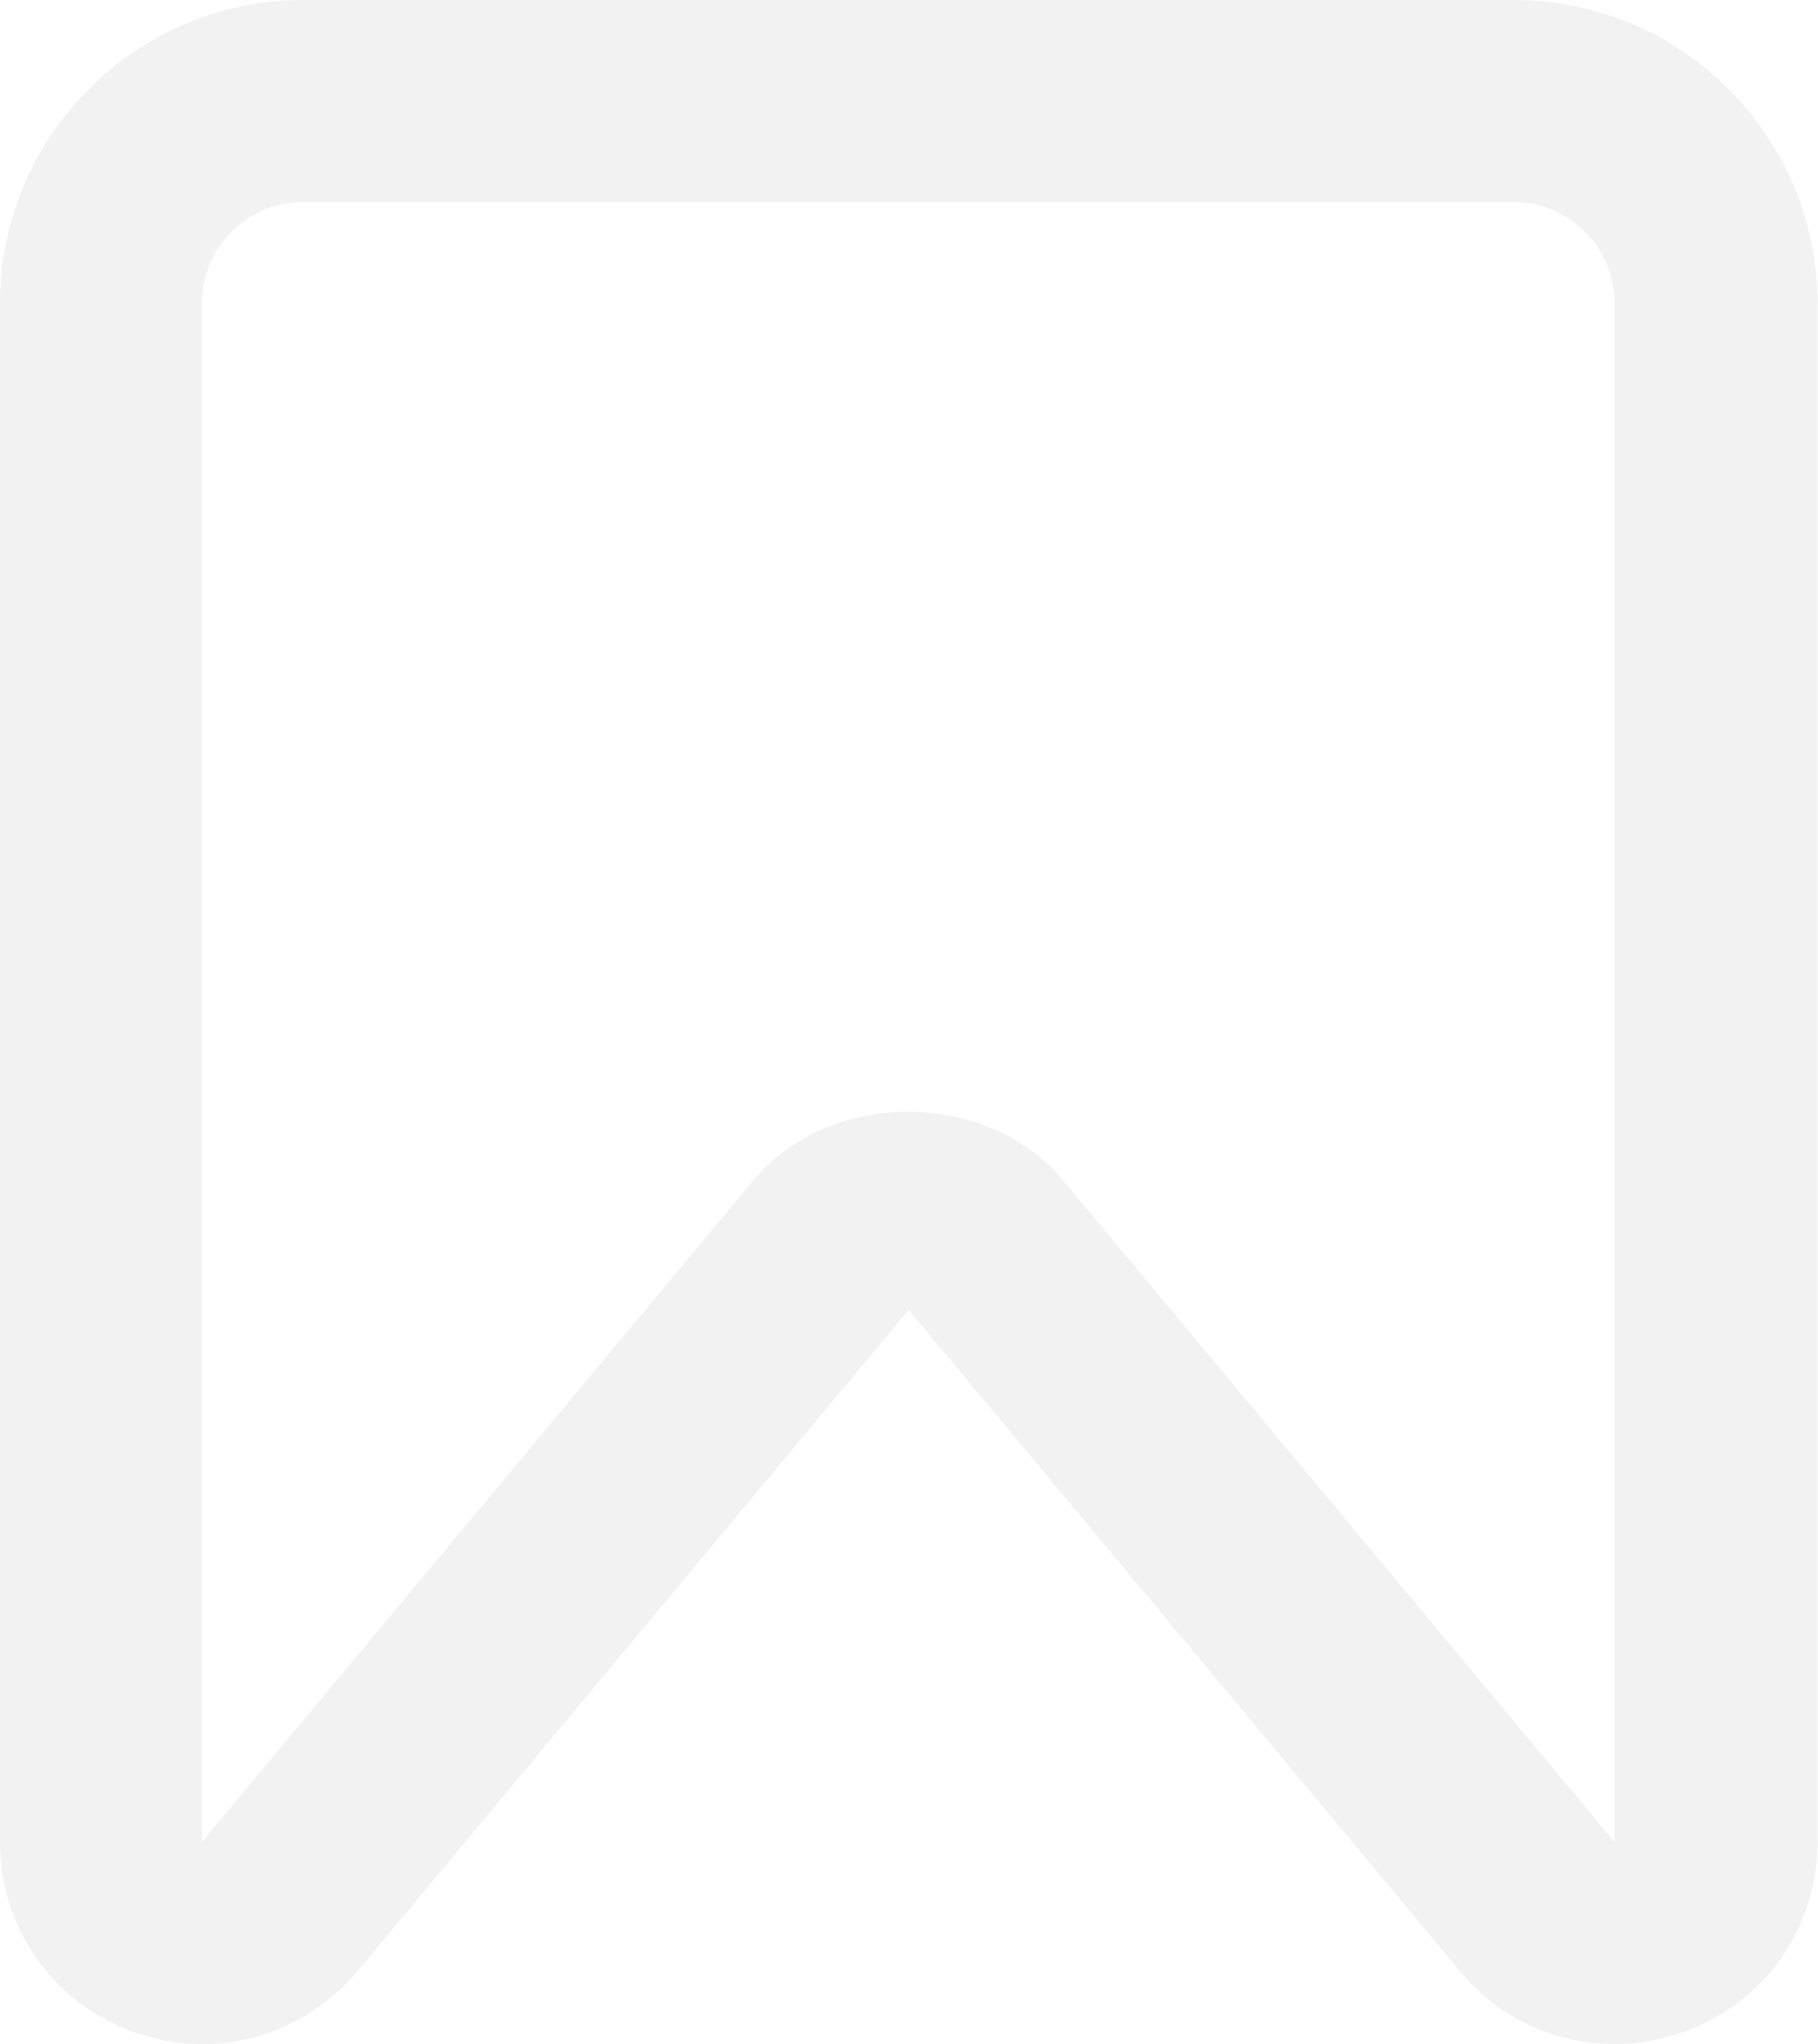
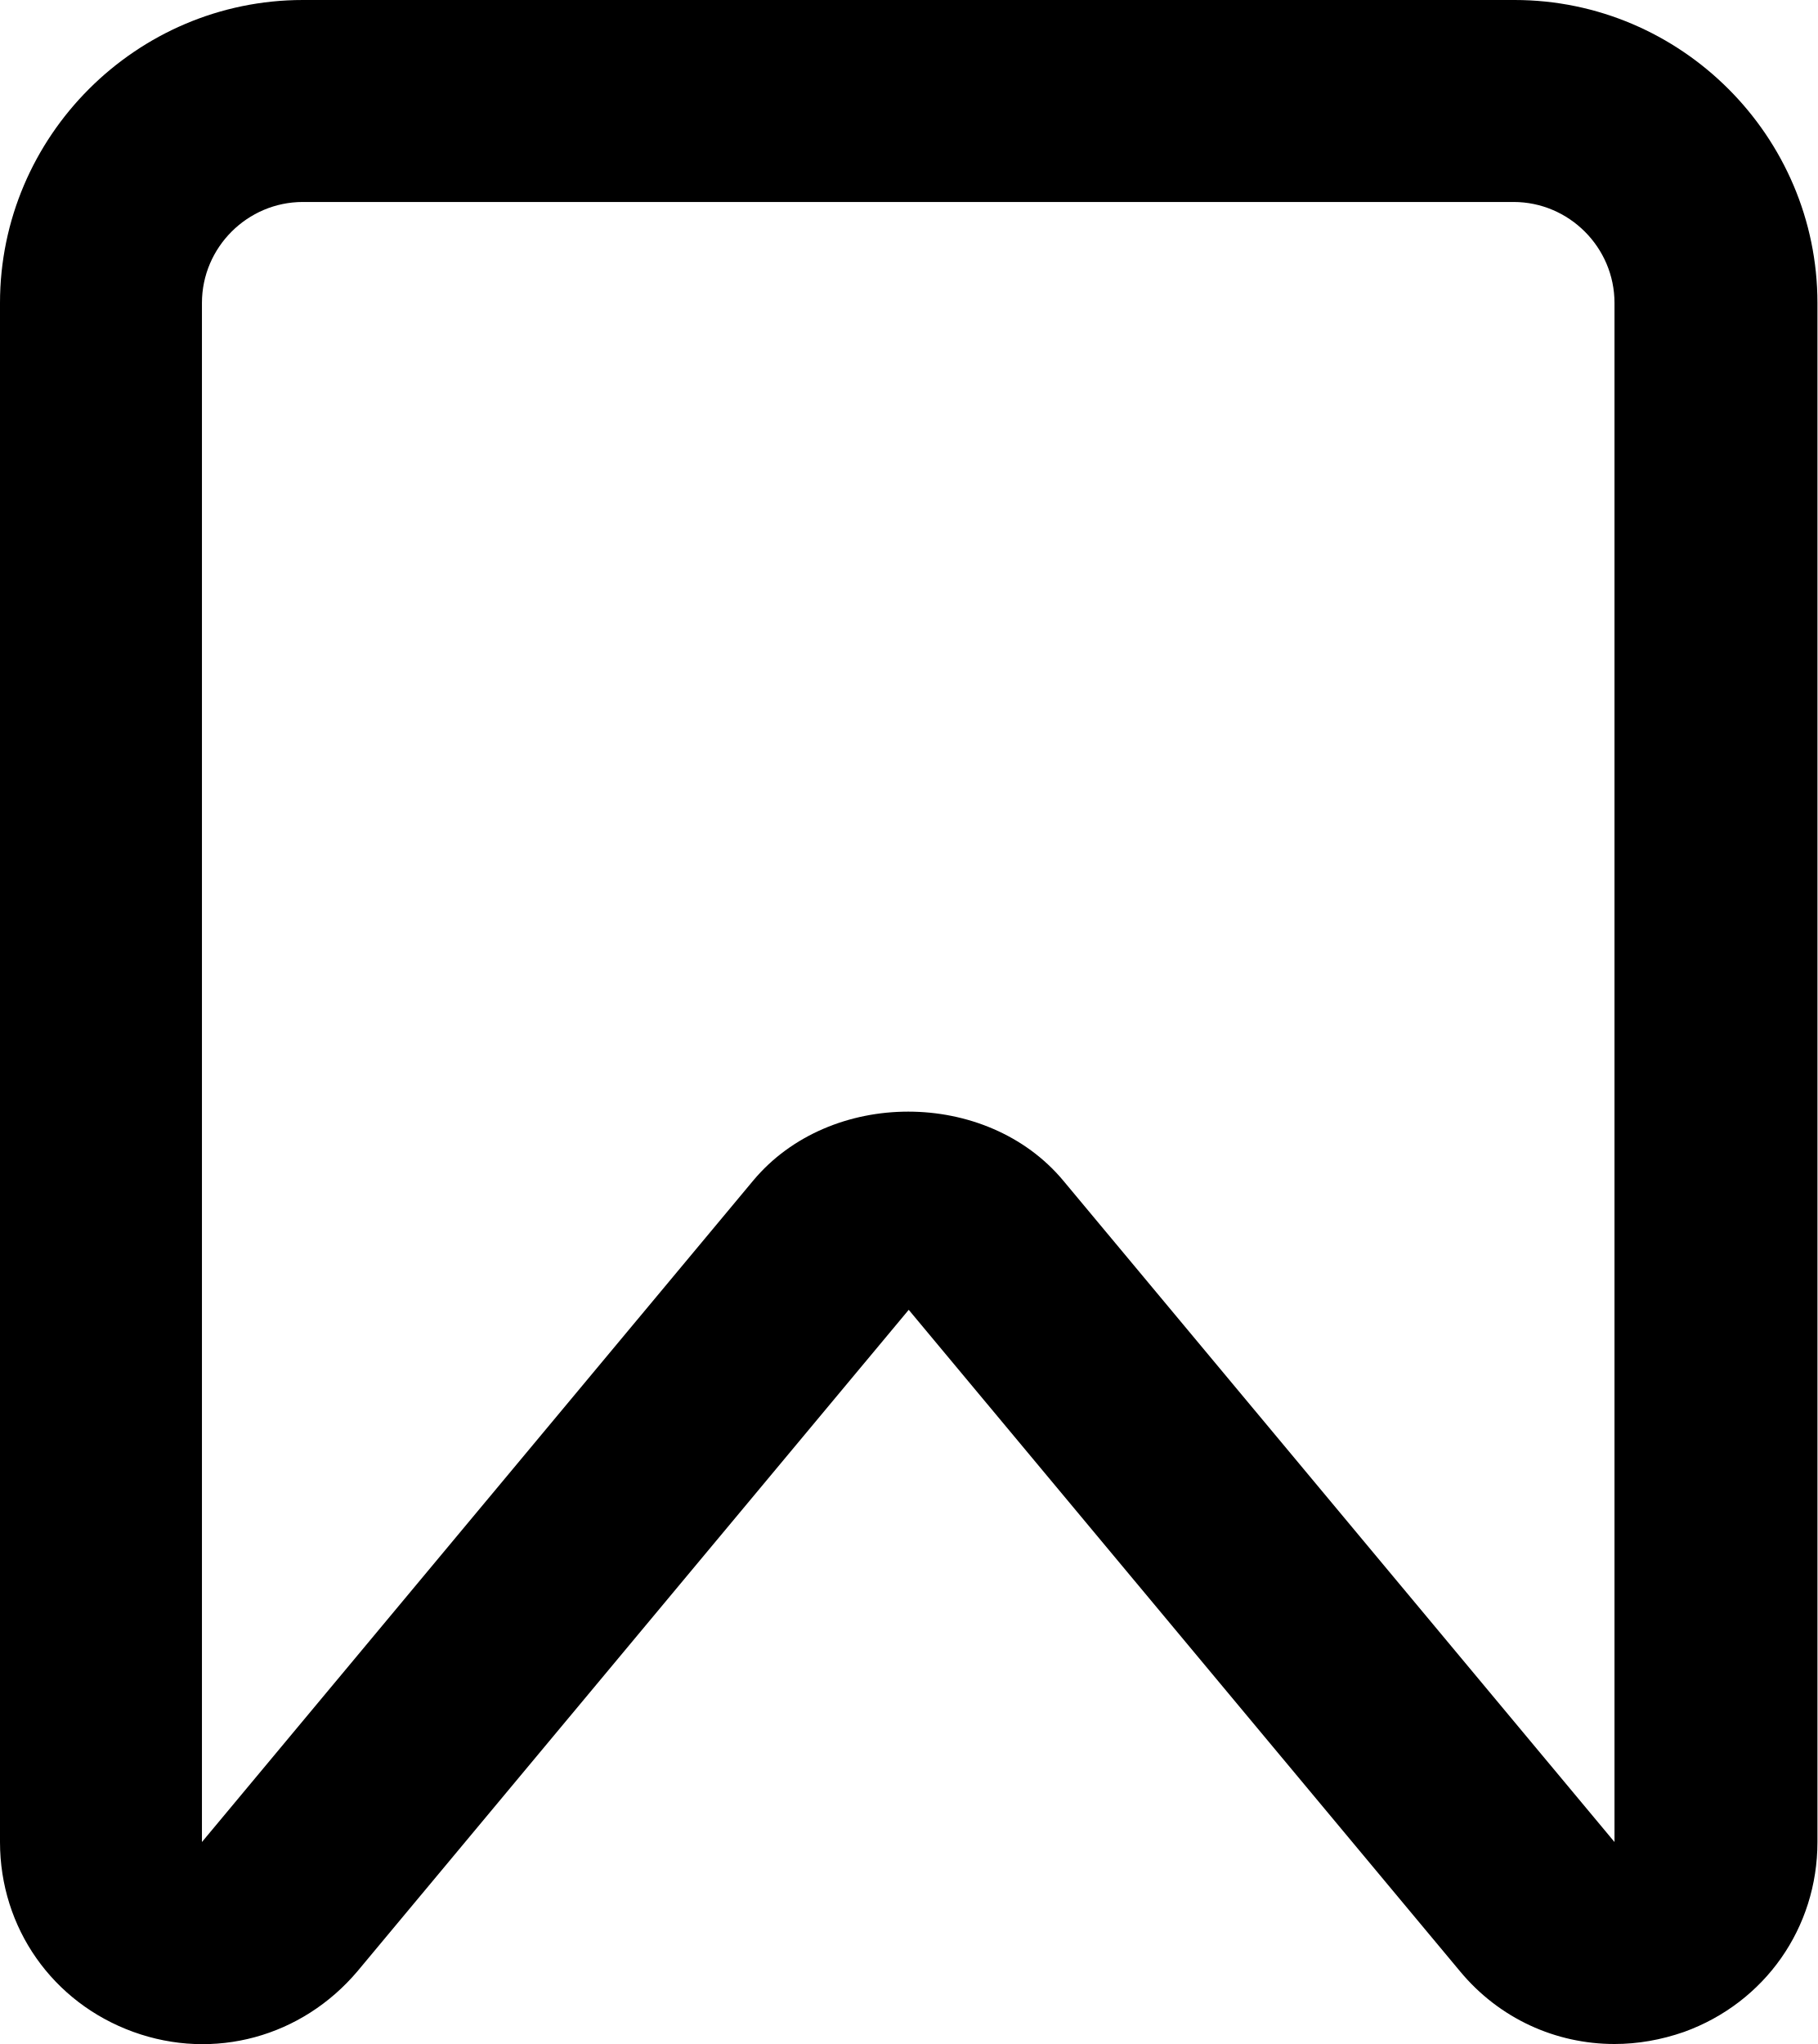
<svg xmlns="http://www.w3.org/2000/svg" id="_레이어_2" data-name="레이어_2" viewBox="0 0 18 20.24">
-   <defs>
-     <style>
-       .cls-1 {
-         fill: #f2f2f2;
-       }
-     </style>
-   </defs>
  <g id="_레이어_1-2" data-name="레이어_1">
-     <path class="cls-1" d="M15.99,20.24c-.58,0-1.14-.25-1.53-.72l-5.46-6.55-5.46,6.55c-.55.65-1.42.89-2.22.6-.8-.29-1.32-1.03-1.32-1.88V3C0,1.35,1.35,0,3,0h12c1.65,0,3,1.35,3,3v15.24c0,.85-.52,1.59-1.32,1.88-.23.08-.46.12-.69.12ZM3,2c-.55,0-1,.45-1,1v15.24l5.46-6.55c.76-.91,2.31-.91,3.07,0l5.46,6.55V3c0-.55-.45-1-1-1H3Z" />
+     <path d="M15.99,20.24c-.58,0-1.14-.25-1.53-.72l-5.46-6.55-5.46,6.55c-.55.65-1.42.89-2.22.6-.8-.29-1.32-1.03-1.32-1.88V3C0,1.35,1.35,0,3,0h12c1.65,0,3,1.35,3,3v15.24c0,.85-.52,1.59-1.32,1.88-.23.08-.46.12-.69.12ZM3,2c-.55,0-1,.45-1,1v15.24l5.46-6.55c.76-.91,2.31-.91,3.07,0l5.46,6.55V3c0-.55-.45-1-1-1H3Z" />
  </g>
</svg>
